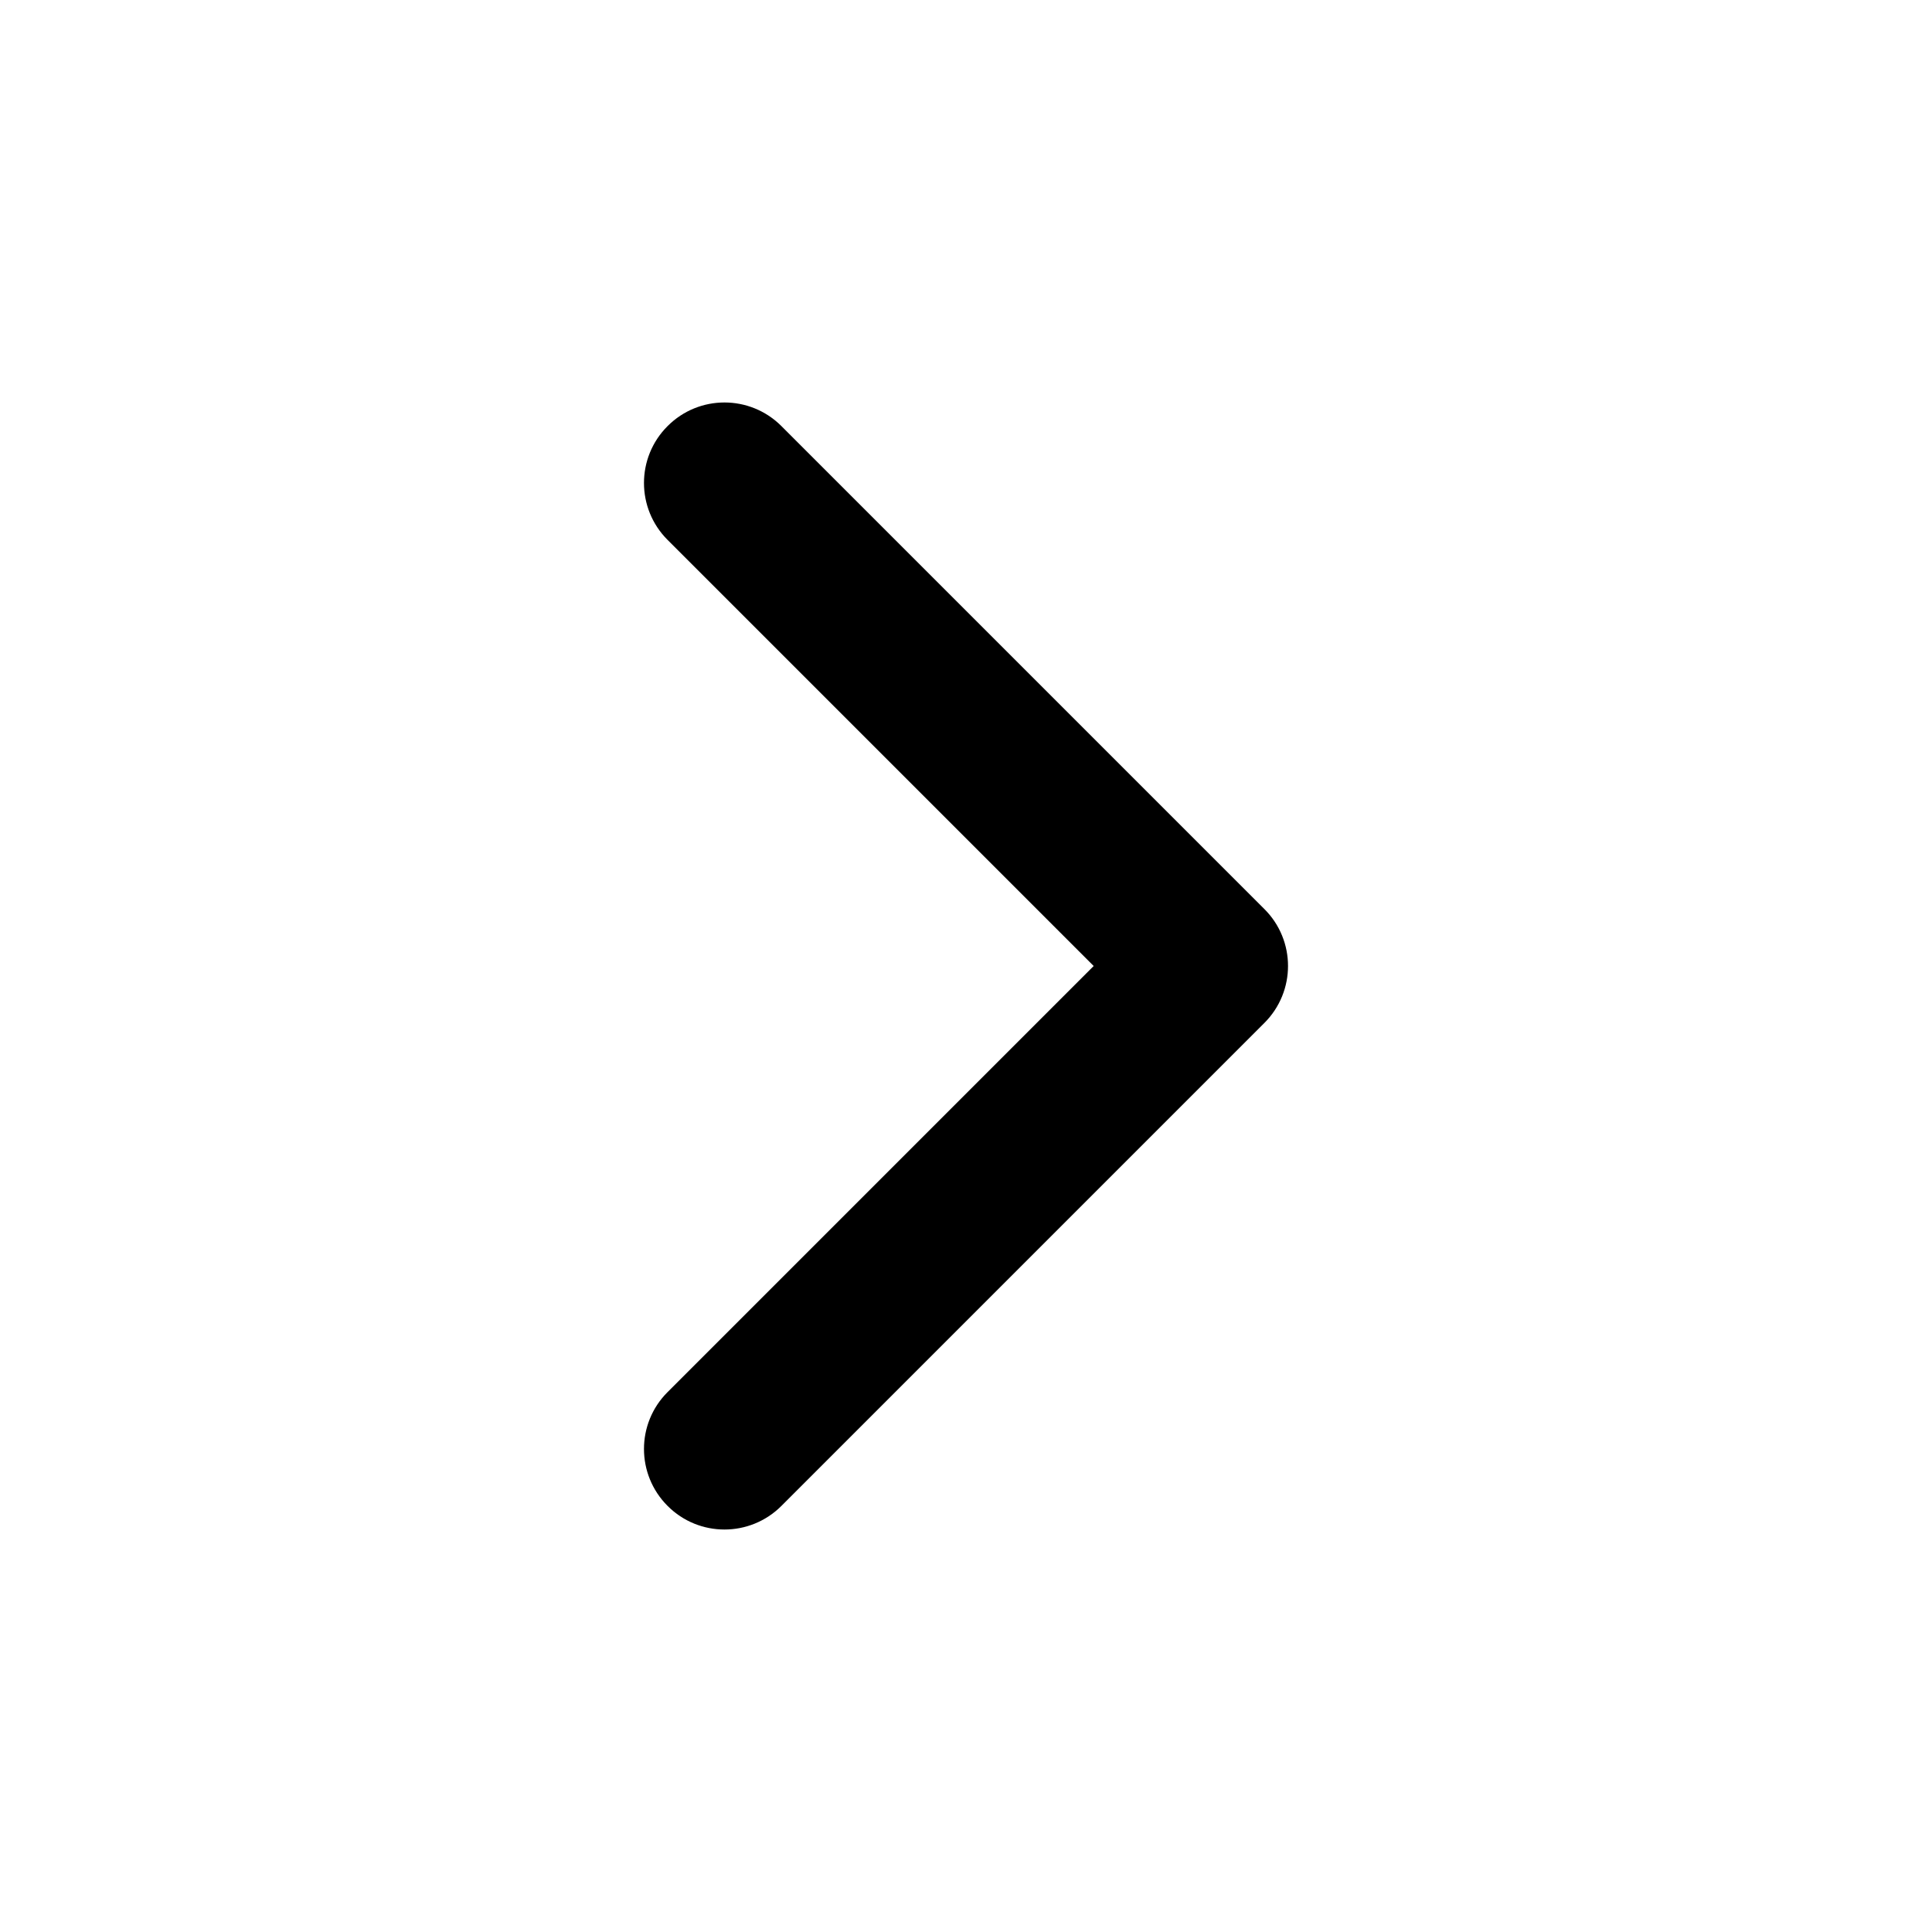
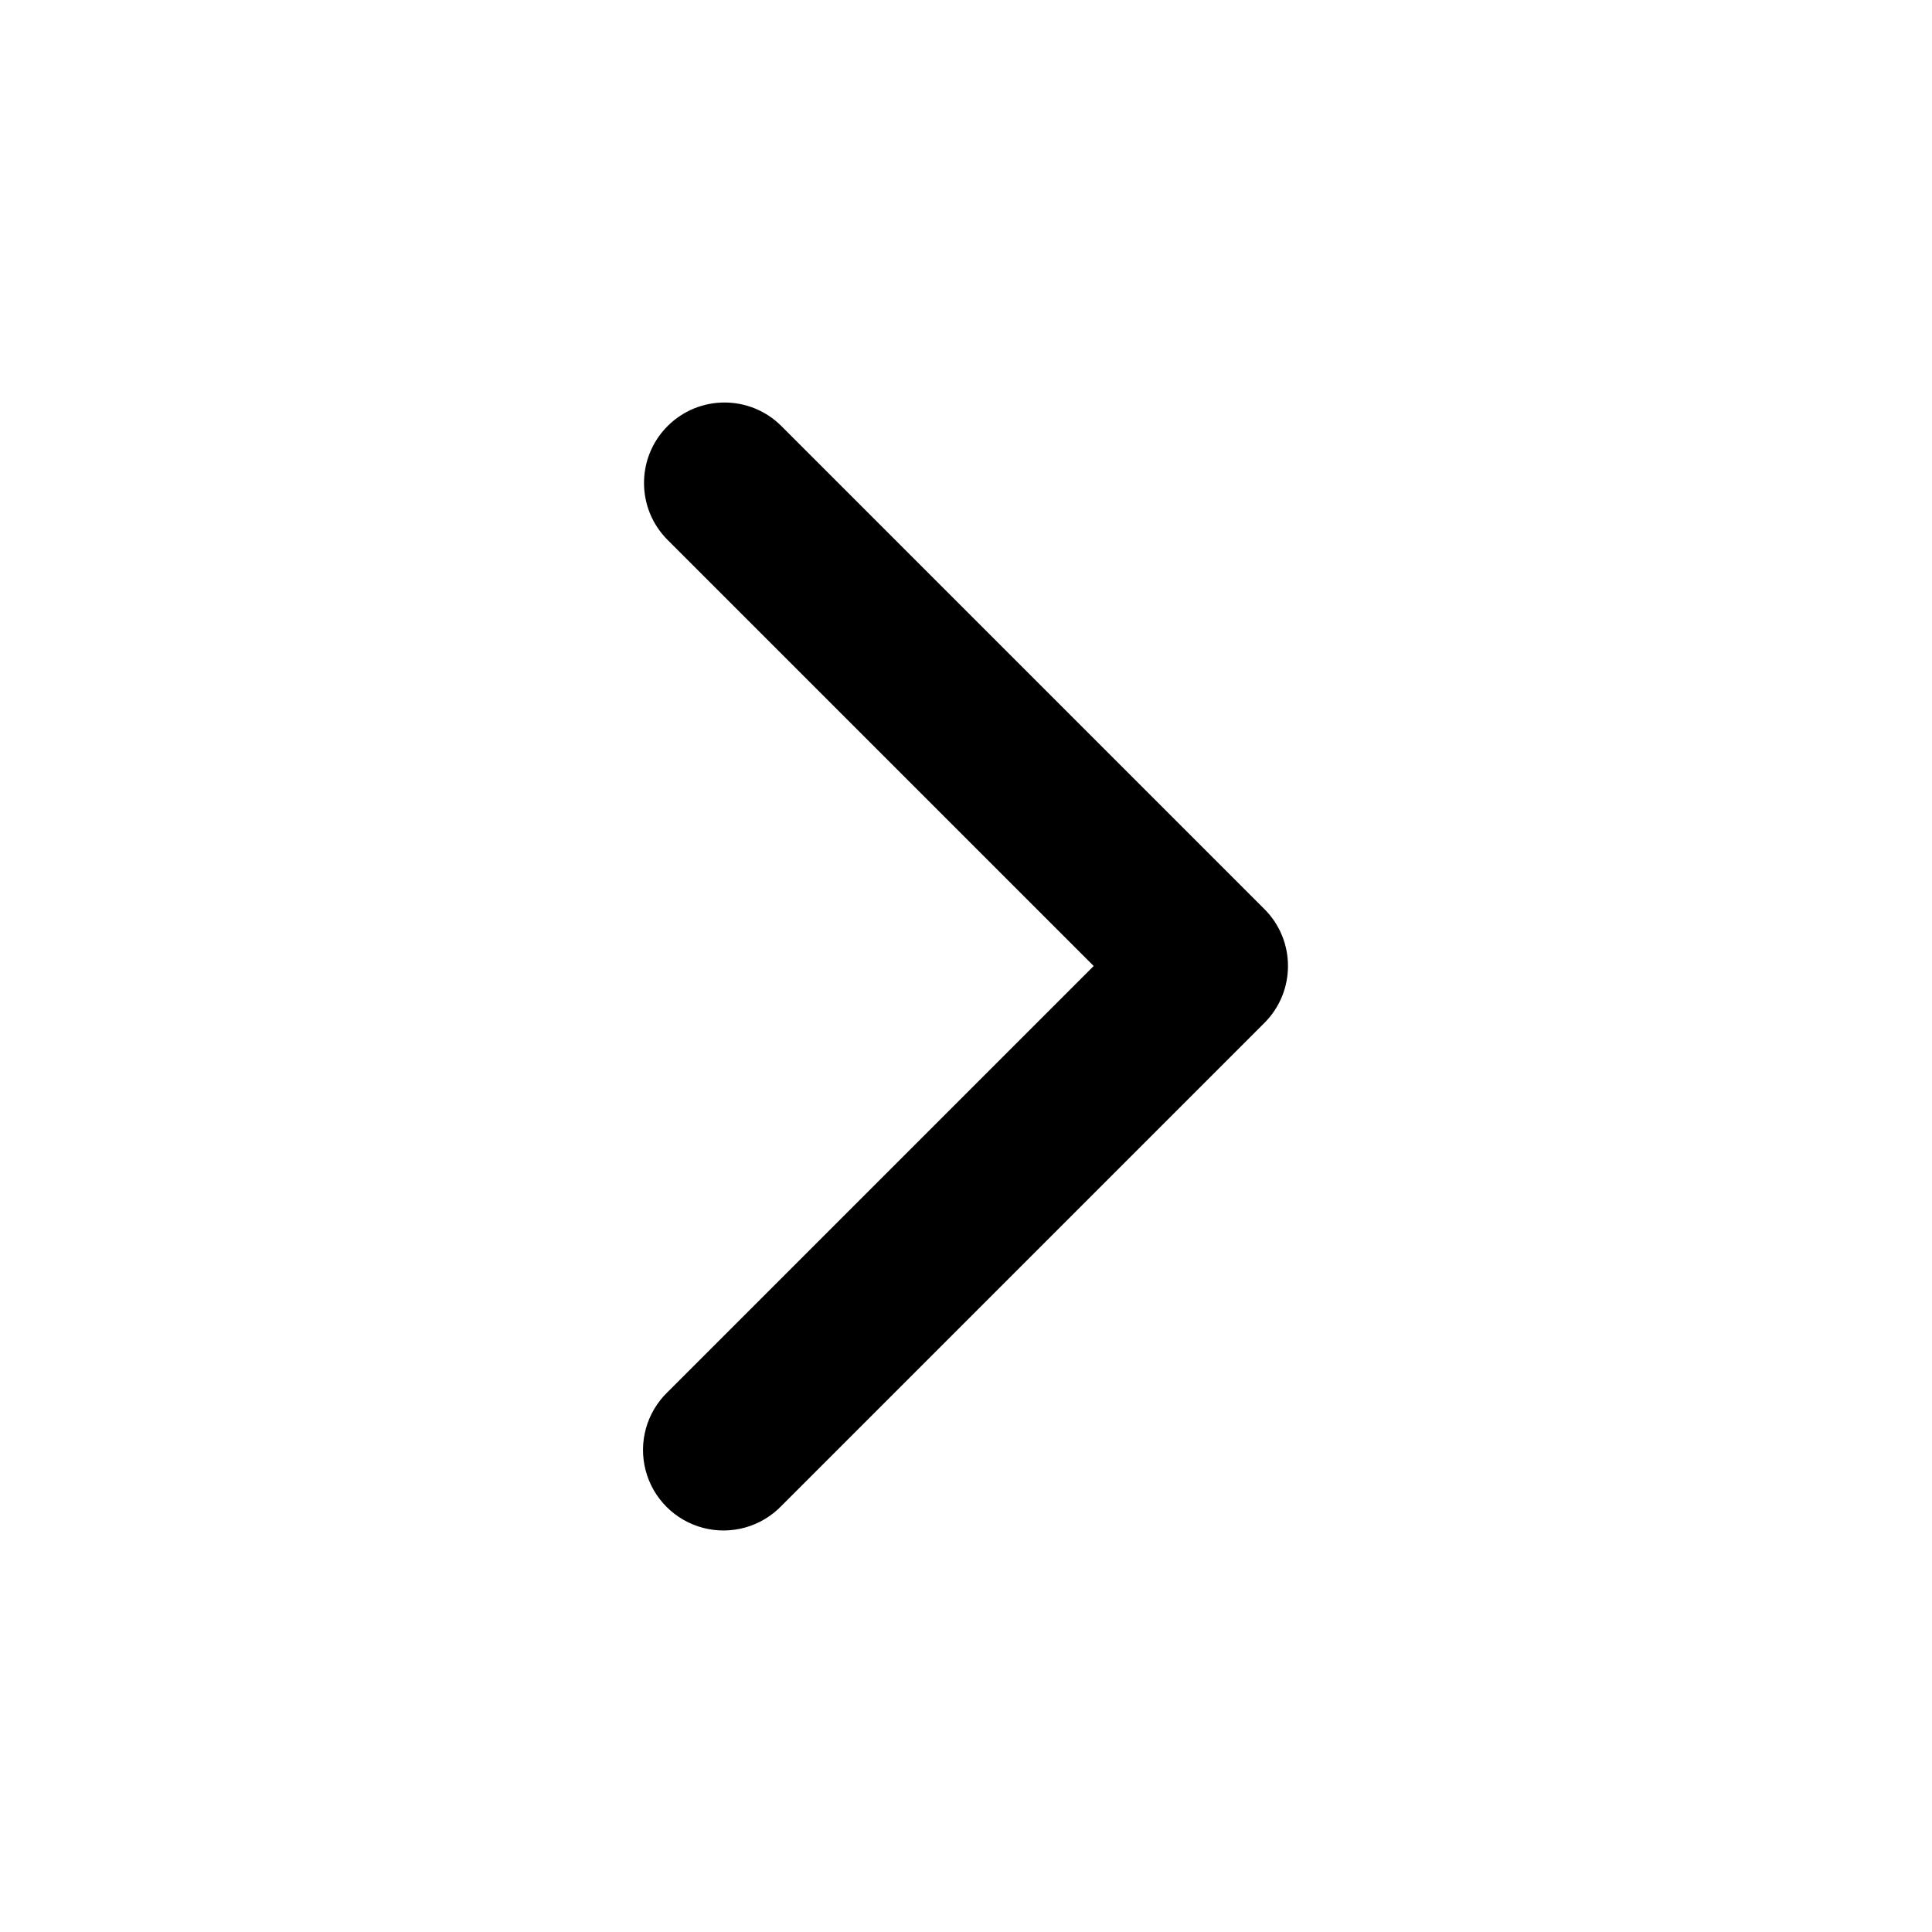
- <svg xmlns="http://www.w3.org/2000/svg" width="24" height="24" viewBox="0 0 24 24" fill="none">
-   <path d="M8.293 5.293C8.683 4.902 9.316 4.902 9.707 5.293L15.707 11.293C16.098 11.683 16.098 12.316 15.707 12.707L9.707 18.707C9.316 19.098 8.683 19.098 8.293 18.707C7.902 18.316 7.902 17.683 8.293 17.293L13.586 12L8.293 6.707C7.902 6.316 7.902 5.683 8.293 5.293Z" fill="currentColor" />
+ <svg xmlns="http://www.w3.org/2000/svg" width="24" height="24" fill="currentColor" viewBox="0 0 24 24">
+   <path d="M8.293 5.293a1 1 0 0 1 1.414 0l6 6a1 1 0 0 1 0 1.414l-6 6a1 1 0 1 1-1.414-1.414L13.586 12 8.293 6.707a1 1 0 0 1 0-1.414Z" />
</svg>
